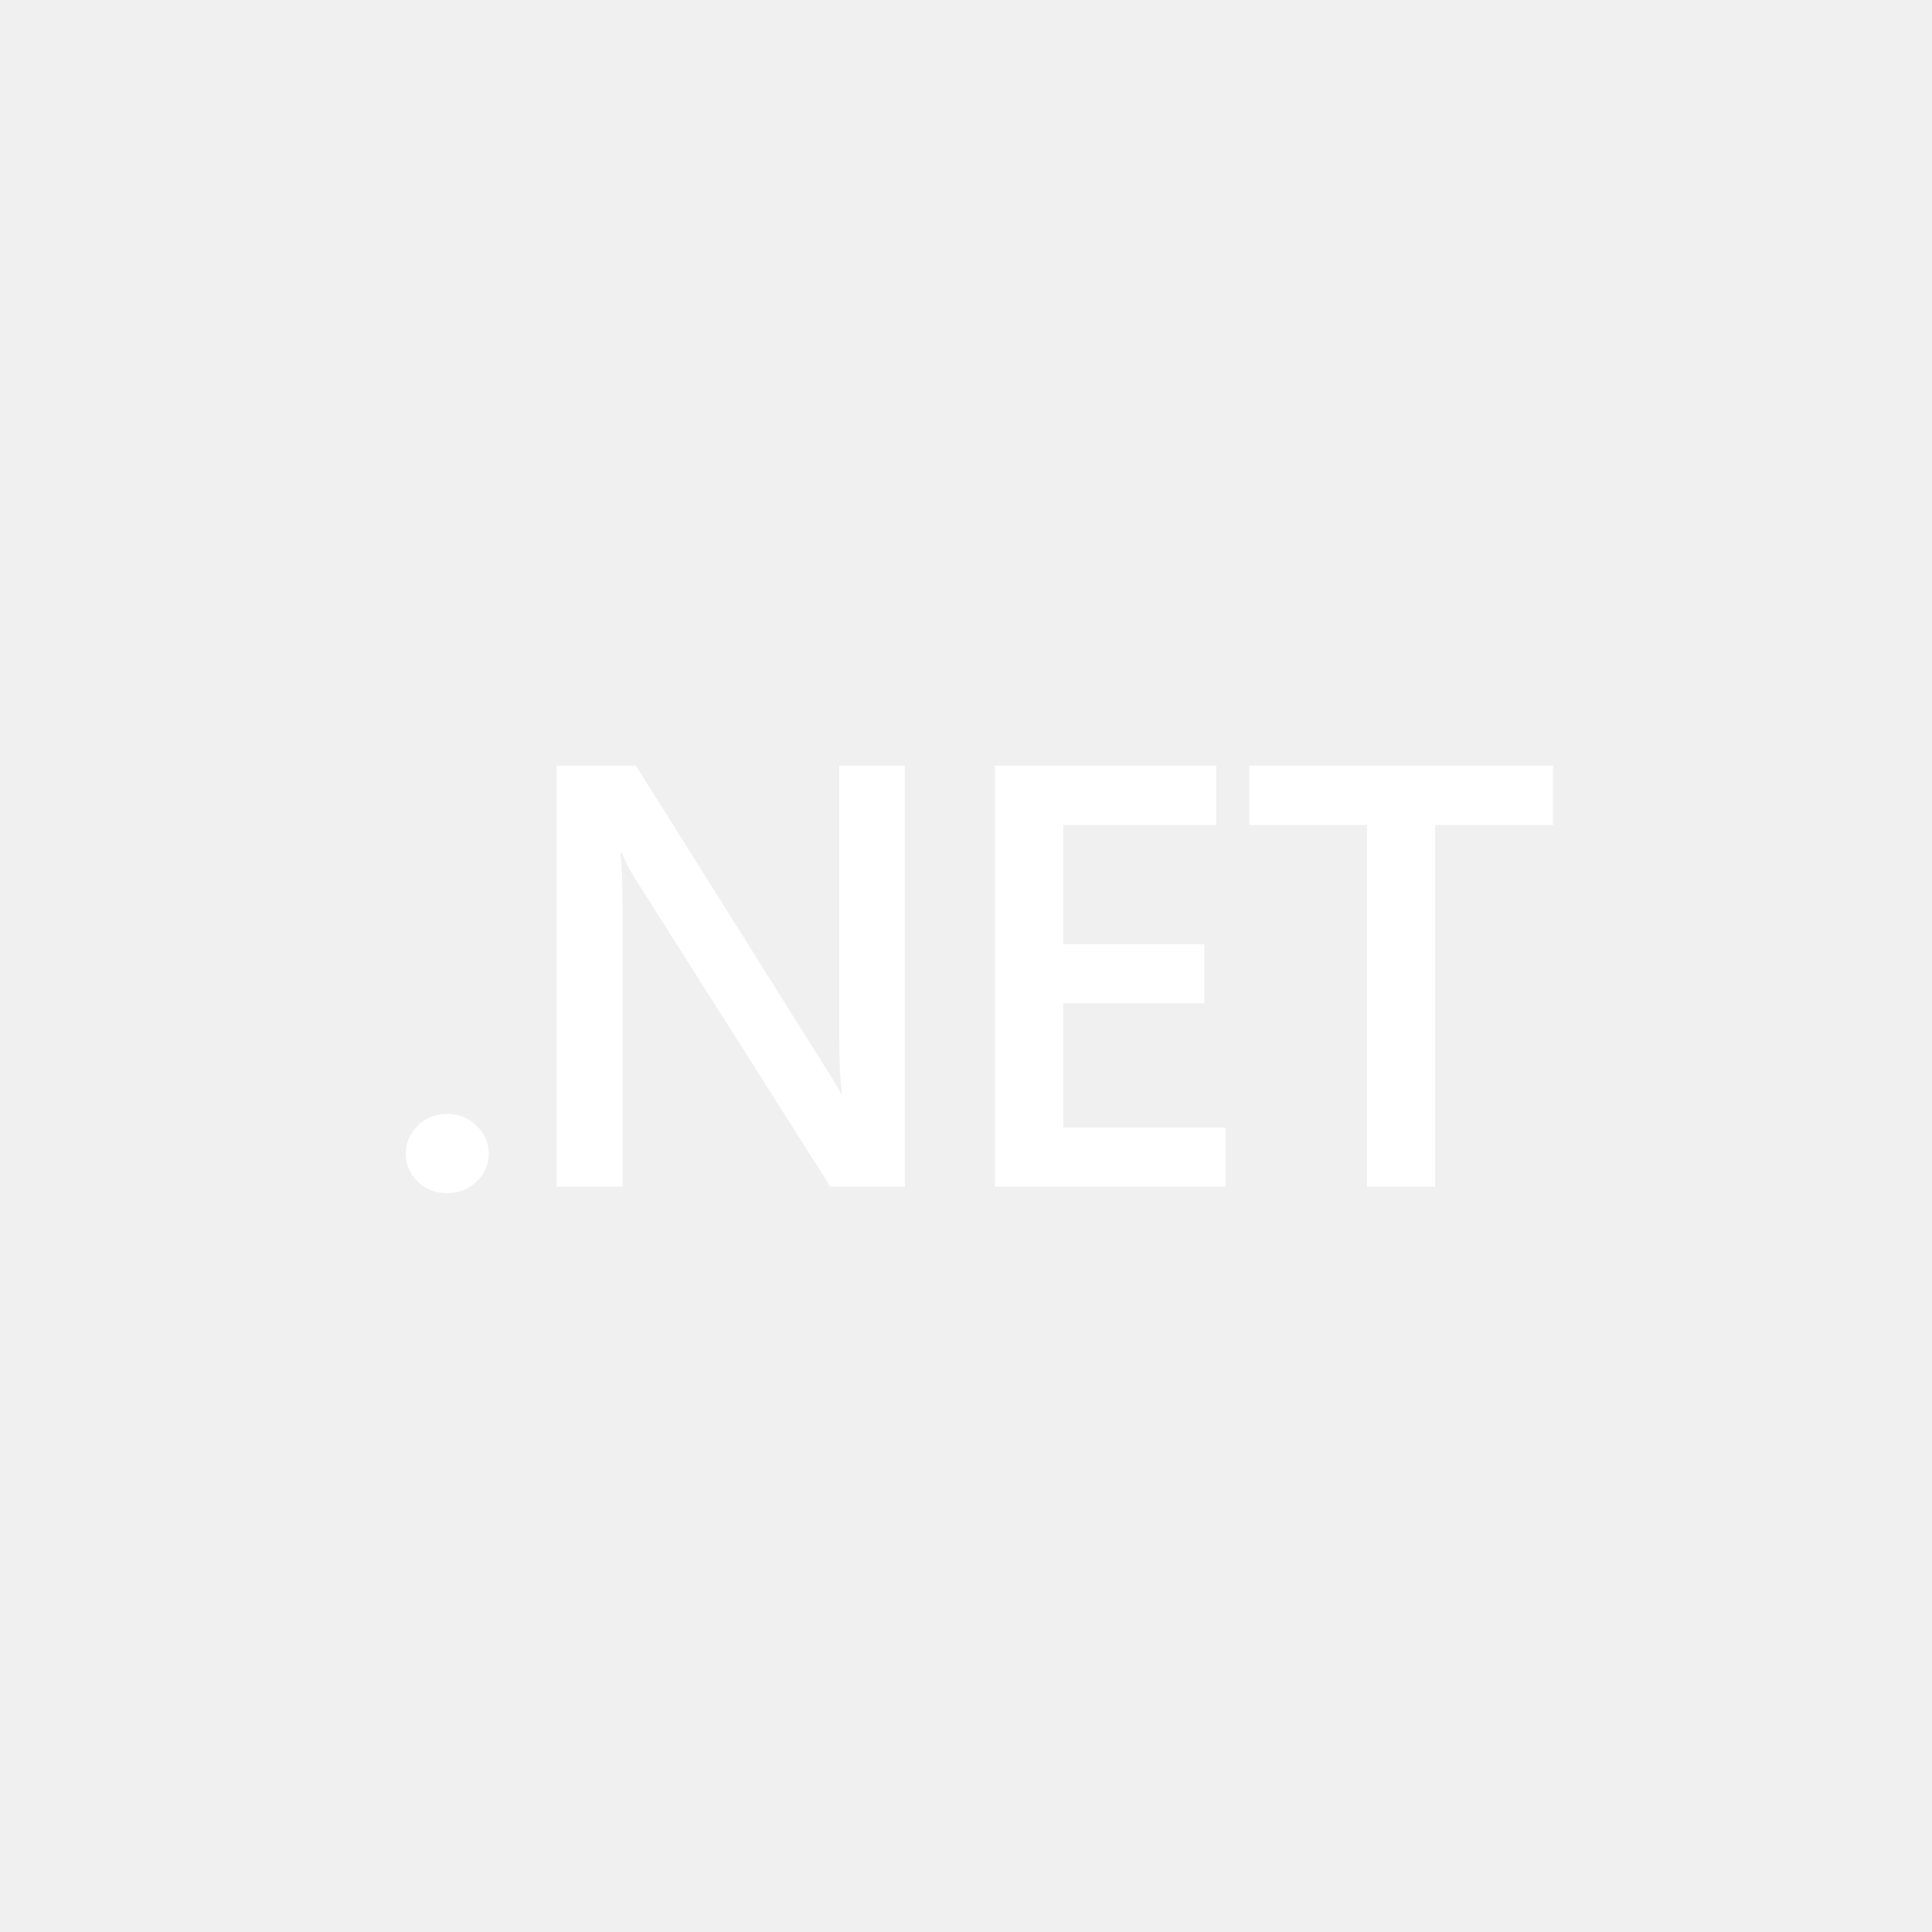
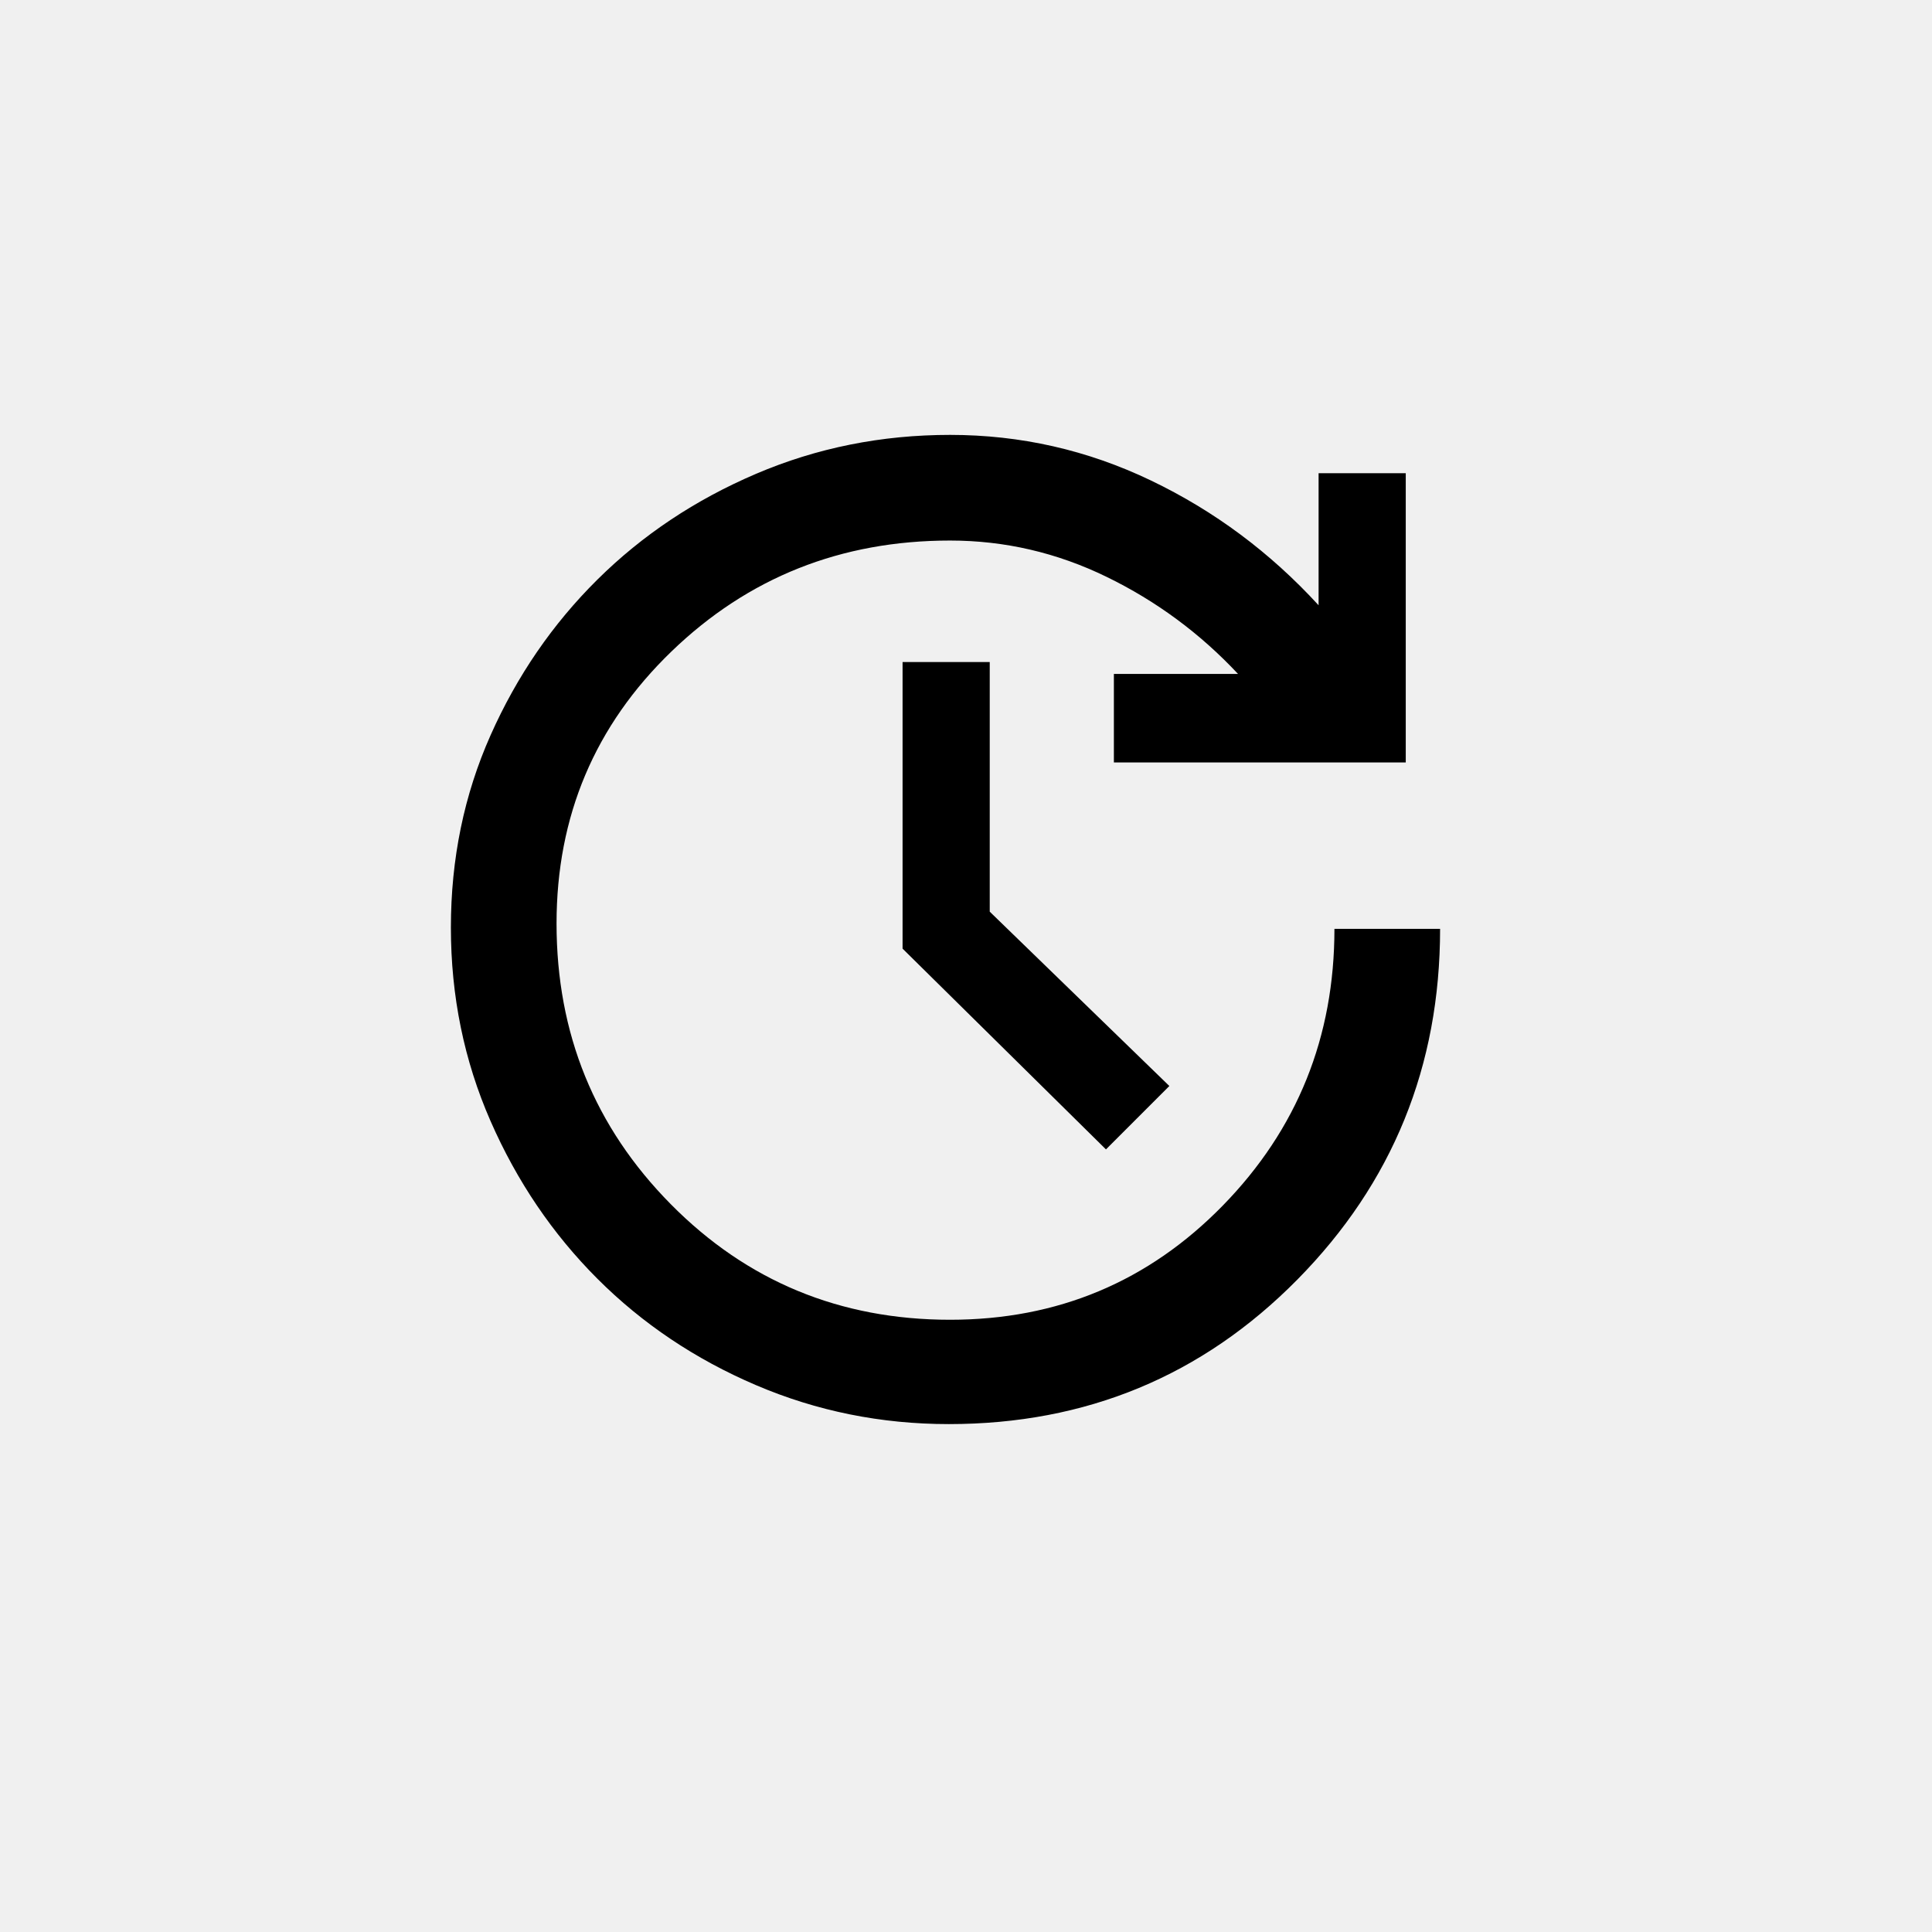
- <svg xmlns="http://www.w3.org/2000/svg" width="456" height="456" viewBox="0 0 456 456" version="1.1" xml:space="preserve" style="fill-rule:evenodd;clip-rule:evenodd;stroke-linejoin:round;stroke-miterlimit:2;">
-   <path d="m 105.5,281.609 c -2.703,0 -5.001,-0.9 -6.893,-2.702 -1.892,-1.848 -2.838,-4.042 -2.838,-6.582 0,-2.587 0.946,-4.804 2.838,-6.652 1.892,-1.848 4.19,-2.772 6.893,-2.772 2.748,0 5.068,0.924 6.96,2.772 1.937,1.848 2.906,4.064 2.906,6.652 0,2.54 -0.968,4.734 -2.906,6.582 -1.892,1.802 -4.212,2.702 -6.96,2.702 z" style="fill:#ffffff;fill-rule:nonzero;stroke-width:0.838" />
-   <path d="M 213.561,280.084 H 195.99 L 149.7,207.054 c -1.171,-1.848 -2.14,-3.765 -2.906,-5.751 h -0.406 c 0.361,2.125 0.541,6.675 0.541,13.65 v 65.132 h -15.543 v -99.36 h 18.719 l 44.737,71.298 c 1.892,2.957 3.109,4.989 3.649,6.098 h 0.27 c -0.45,-2.632 -0.676,-7.09 -0.676,-13.373 v -64.023 h 15.476 z" style="fill:#ffffff;fill-rule:nonzero;stroke-width:0.838" />
-   <path d="m 289.251,280.084 h -54.401 v -99.36 h 52.238 v 13.997 h -36.154 v 28.131 h 33.316 v 13.927 h -33.316 v 29.378 h 38.316 z" style="fill:#ffffff;fill-rule:nonzero;stroke-width:0.838" />
-   <path d="M 366.565,194.721 H 338.722 v 85.363 h -16.084 v -85.363 h -27.775 v -13.997 h 71.701 z" style="fill:#ffffff;fill-rule:nonzero;stroke-width:0.838" />
+ <svg xmlns="http://www.w3.org/2000/svg" version="1.1" width="128" height="128" viewBox="0 0 128 128" xml:space="preserve">
+   <defs>
+ </defs>
+   <g transform="matrix(1.75 0 0 1.75 62.65 61.59)">
+     <path style="stroke: none; stroke-width: 1; stroke-dasharray: none; stroke-linecap: butt; stroke-dashoffset: 0; stroke-linejoin: miter; stroke-miterlimit: 4; fill: rgb(0,0,0); fill-rule: nonzero; opacity: 1;" transform=" translate(-24.03, -23.98)" d="M 24.15 42.7 q -3.85 0 -7.3 -1.475 q -3.45 -1.475 -6 -4.025 q -2.55 -2.55 -4.05 -5.975 T 5.3 23.9 q 0 -3.9 1.5 -7.275 q 1.5 -3.375 4.05 -5.9 q 2.55 -2.525 6 -4 T 24.2 5.25 q 4 0 7.6 1.725 Q 35.4 8.7 38.15 11.7 v -5 h 3.3 v 10.95 H 30.4 V 14.3 h 4.7 q -2.15 -2.3 -4.975 -3.675 Q 27.3 9.25 24.2 9.25 q -6.2 0 -10.55 4.2 q -4.35 4.2 -4.35 10.3 q 0 6.25 4.325 10.625 T 24.2 38.75 q 6.1 0 10.325 -4.325 T 38.75 23.95 h 4 q 0 7.8 -5.4 13.275 q -5.4 5.475 -13.2 5.475 Z m 5.95 -10.4 l -7.7 -7.6 V 13.85 h 3.3 v 9.45 l 6.8 6.6 Z" stroke-linecap="round" />
+   </g>
</svg>
